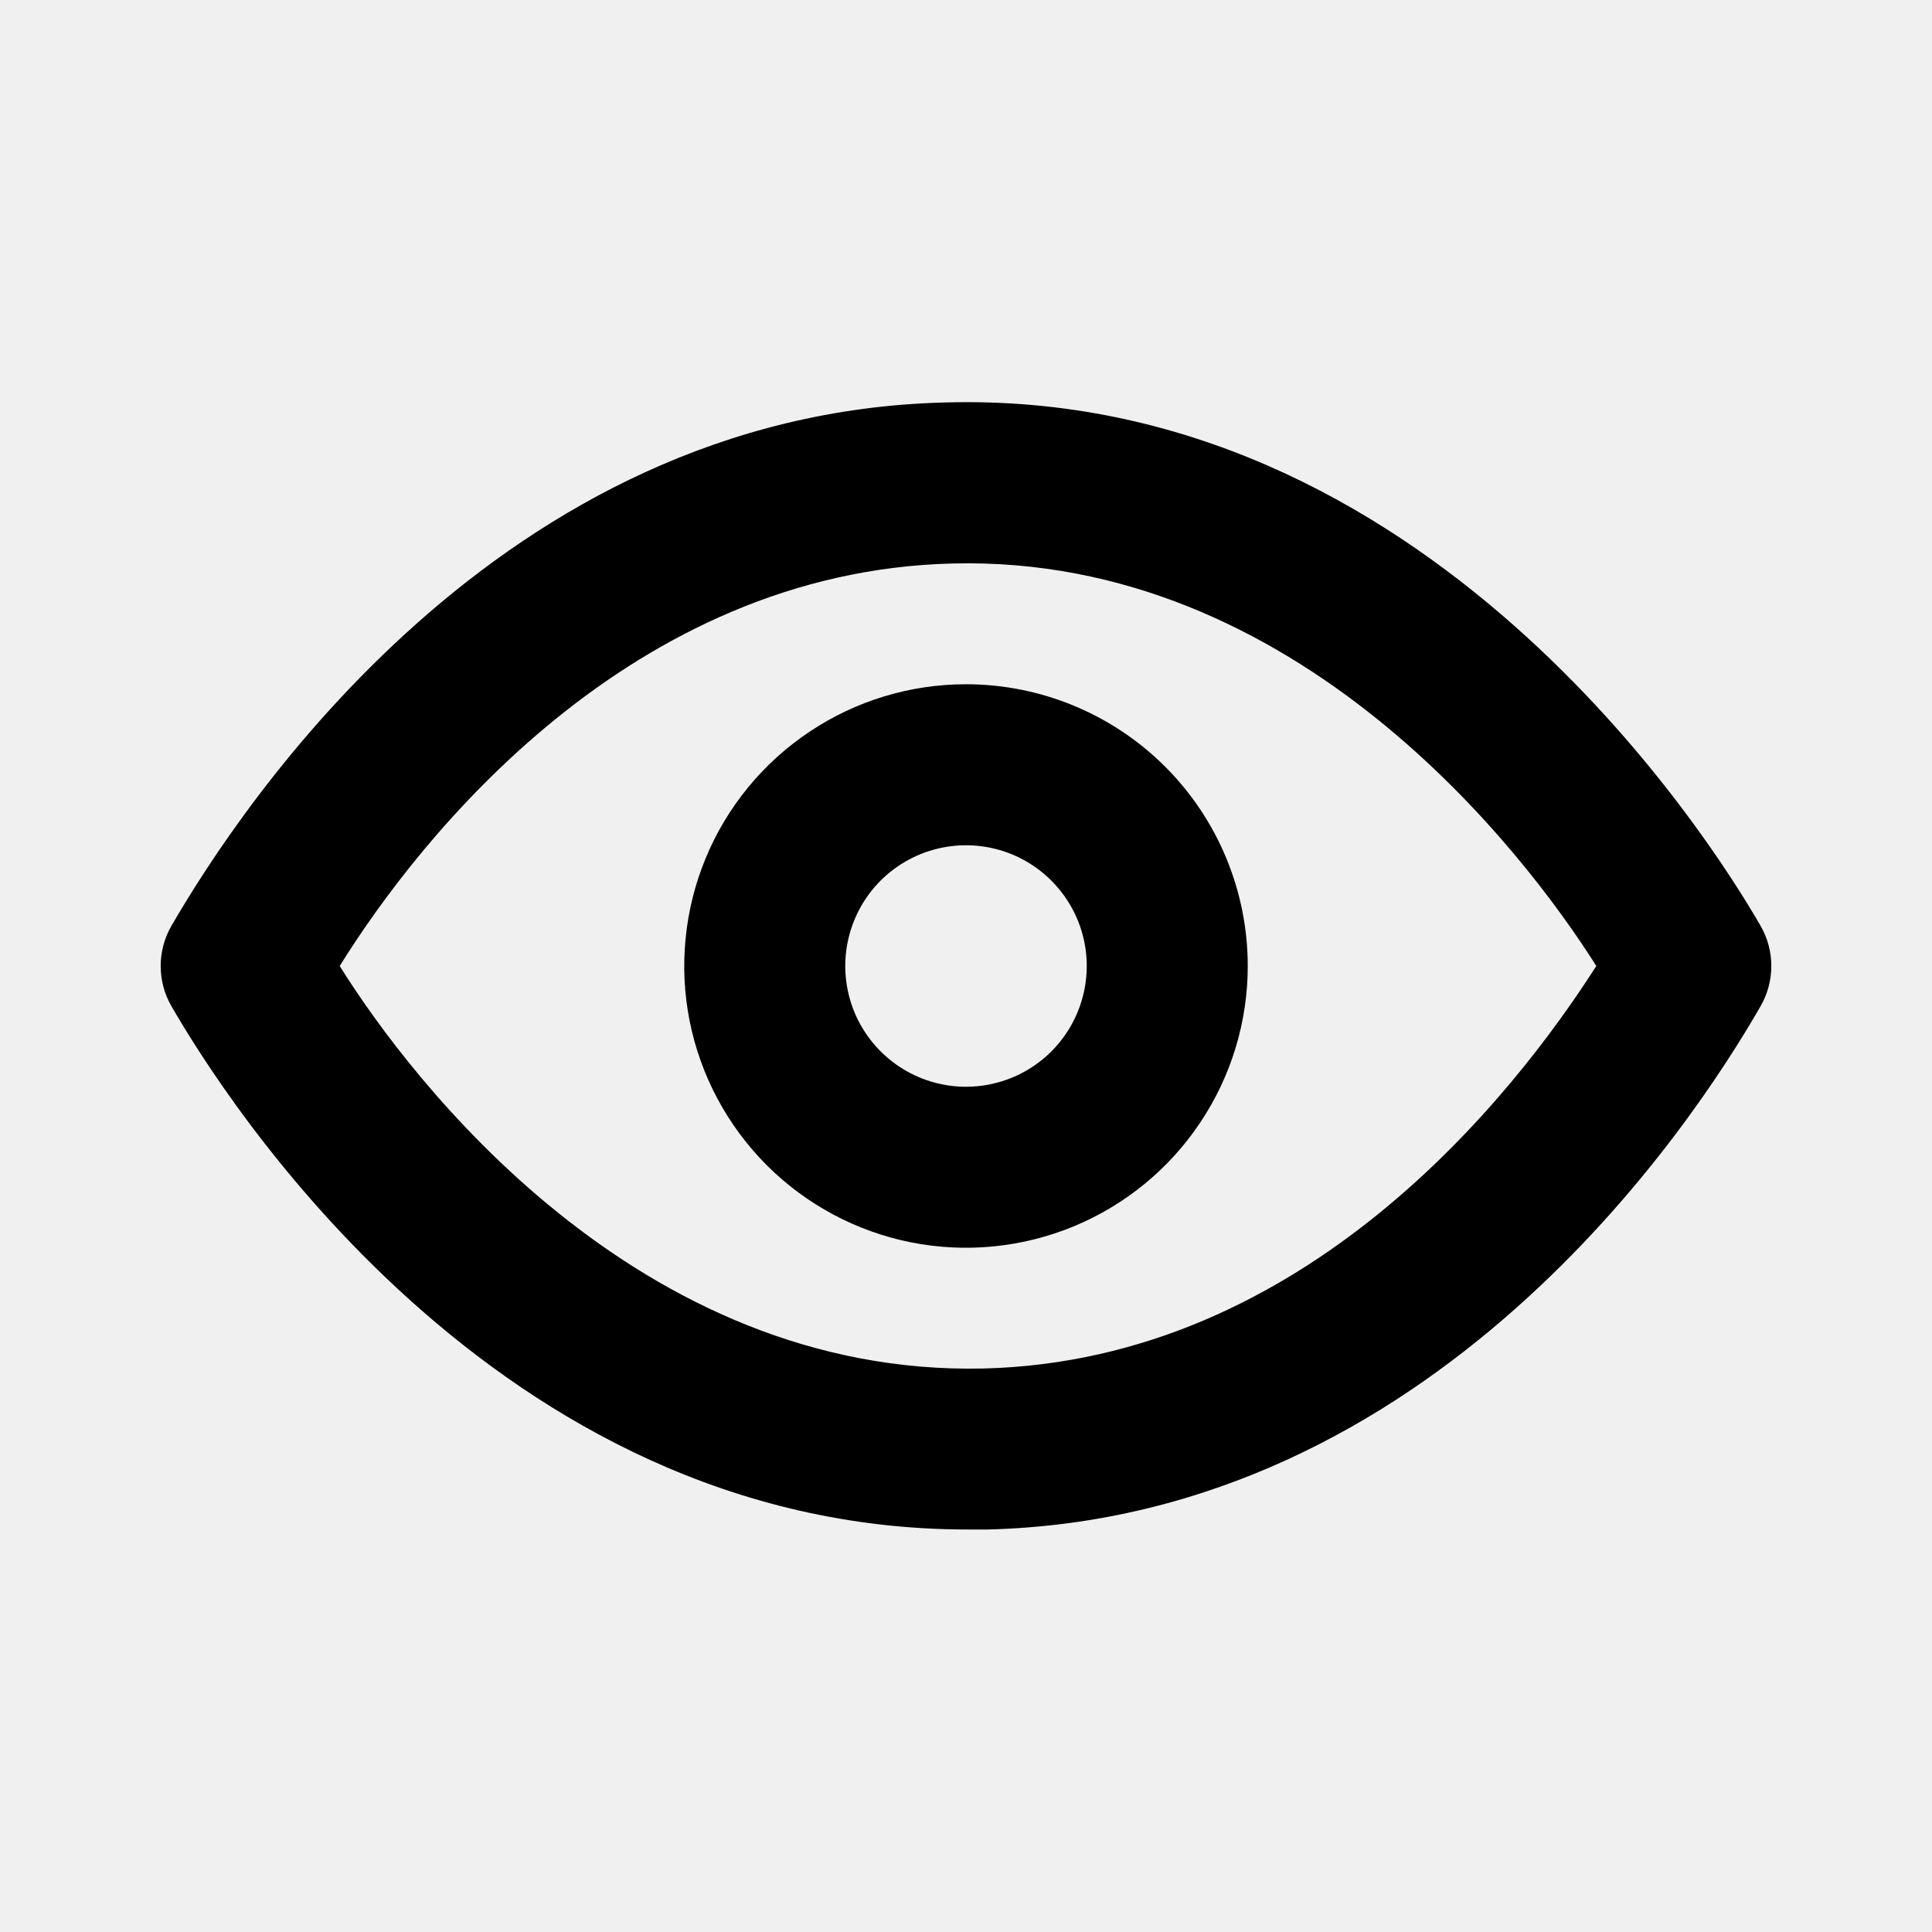
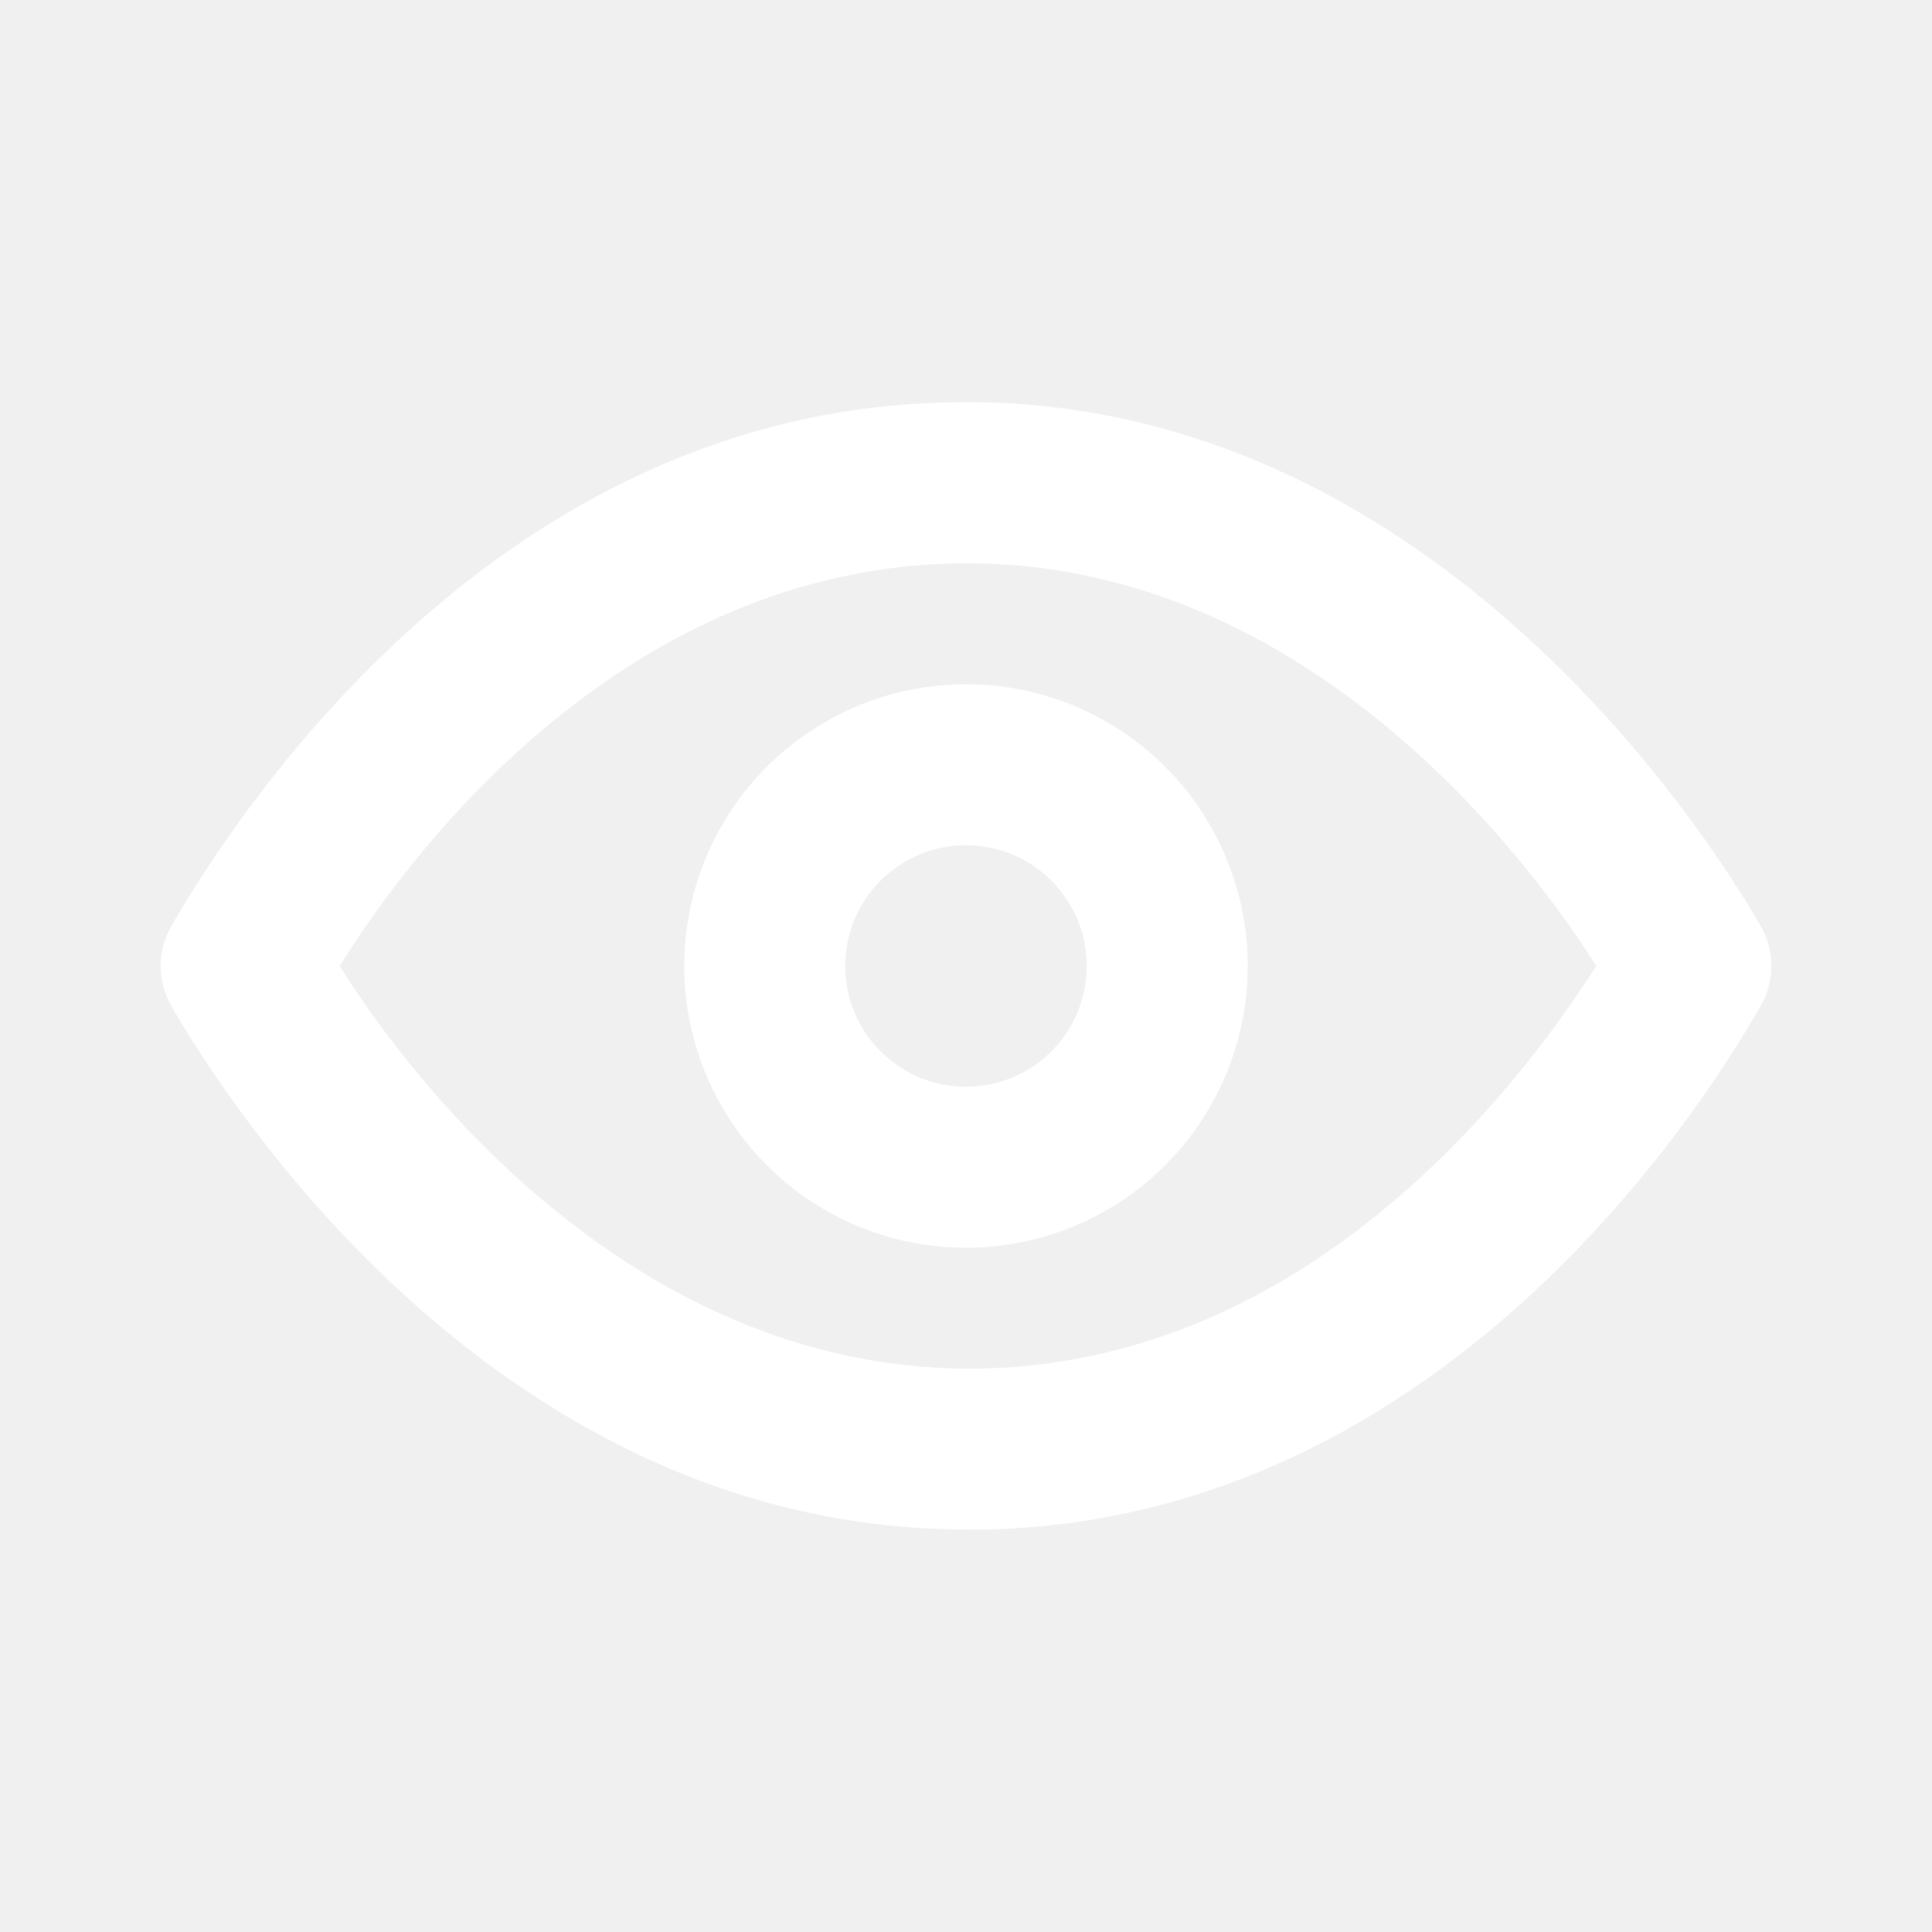
- <svg xmlns="http://www.w3.org/2000/svg" width="24" height="24" viewBox="0 0 24 24" fill="none">
-   <g id="Layer 2">
-     <g id="eye">
-       <path id="Vector" d="M21.87 11.5C21.23 10.39 17.71 4.82 11.73 5C6.2 5.14 3 10 2.13 11.5C2.042 11.652 1.996 11.825 1.996 12C1.996 12.175 2.042 12.348 2.13 12.5C2.76 13.59 6.13 19 12.02 19H12.27C17.8 18.86 21.01 14 21.87 12.5C21.958 12.348 22.004 12.175 22.004 12C22.004 11.825 21.958 11.652 21.87 11.5ZM12.22 17C7.91 17.1 5.1 13.41 4.22 12C5.22 10.39 7.83 7.1 11.83 7C16.12 6.89 18.94 10.59 19.83 12C18.8 13.61 16.22 16.9 12.22 17Z" fill="black" />
-       <path id="Vector_2" d="M12 8.5C11.308 8.5 10.631 8.705 10.056 9.09C9.48 9.474 9.031 10.021 8.766 10.661C8.502 11.3 8.432 12.004 8.567 12.683C8.702 13.362 9.036 13.985 9.525 14.475C10.015 14.964 10.638 15.298 11.317 15.433C11.996 15.568 12.7 15.498 13.339 15.234C13.979 14.969 14.526 14.52 14.91 13.944C15.295 13.369 15.5 12.692 15.5 12C15.5 11.072 15.131 10.181 14.475 9.525C13.819 8.869 12.928 8.5 12 8.5ZM12 13.5C11.703 13.5 11.413 13.412 11.167 13.247C10.92 13.082 10.728 12.848 10.614 12.574C10.501 12.3 10.471 11.998 10.529 11.707C10.587 11.416 10.73 11.149 10.939 10.939C11.149 10.73 11.416 10.587 11.707 10.529C11.998 10.471 12.3 10.501 12.574 10.614C12.848 10.728 13.082 10.92 13.247 11.167C13.412 11.413 13.5 11.703 13.5 12C13.5 12.398 13.342 12.779 13.061 13.061C12.779 13.342 12.398 13.5 12 13.5Z" fill="black" />
-     </g>
-   </g>
+ <svg xmlns="http://www.w3.org/2000/svg" width="24" height="24" viewBox="0 0 24 24" fill="#fff">
+   <path d="M21.87 11.5C21.23 10.39 17.71 4.82 11.73 5C6.2 5.14 3 10 2.13 11.5C2.042 11.652 1.996 11.825 1.996 12C1.996 12.175 2.042 12.348 2.13 12.5C2.76 13.59 6.13 19 12.02 19H12.27C17.8 18.86 21.01 14 21.87 12.5C21.958 12.348 22.004 12.175 22.004 12C22.004 11.825 21.958 11.652 21.87 11.5ZM12.22 17C7.91 17.1 5.1 13.41 4.22 12C5.22 10.39 7.83 7.1 11.83 7C16.12 6.89 18.94 10.59 19.83 12C18.8 13.61 16.22 16.9 12.22 17Z" fill="#fff" />
+   <path d="M12 8.5C11.308 8.5 10.631 8.705 10.056 9.09C9.48 9.474 9.031 10.021 8.766 10.661C8.502 11.3 8.432 12.004 8.567 12.683C8.702 13.362 9.036 13.985 9.525 14.475C10.015 14.964 10.638 15.298 11.317 15.433C11.996 15.568 12.7 15.498 13.339 15.234C13.979 14.969 14.526 14.52 14.91 13.944C15.295 13.369 15.5 12.692 15.5 12C15.5 11.072 15.131 10.181 14.475 9.525C13.819 8.869 12.928 8.5 12 8.5ZM12 13.5C11.703 13.5 11.413 13.412 11.167 13.247C10.92 13.082 10.728 12.848 10.614 12.574C10.501 12.3 10.471 11.998 10.529 11.707C10.587 11.416 10.73 11.149 10.939 10.939C11.149 10.73 11.416 10.587 11.707 10.529C11.998 10.471 12.3 10.501 12.574 10.614C12.848 10.728 13.082 10.92 13.247 11.167C13.412 11.413 13.5 11.703 13.5 12C13.5 12.398 13.342 12.779 13.061 13.061C12.779 13.342 12.398 13.5 12 13.5Z" fill="#fff" />
</svg>
